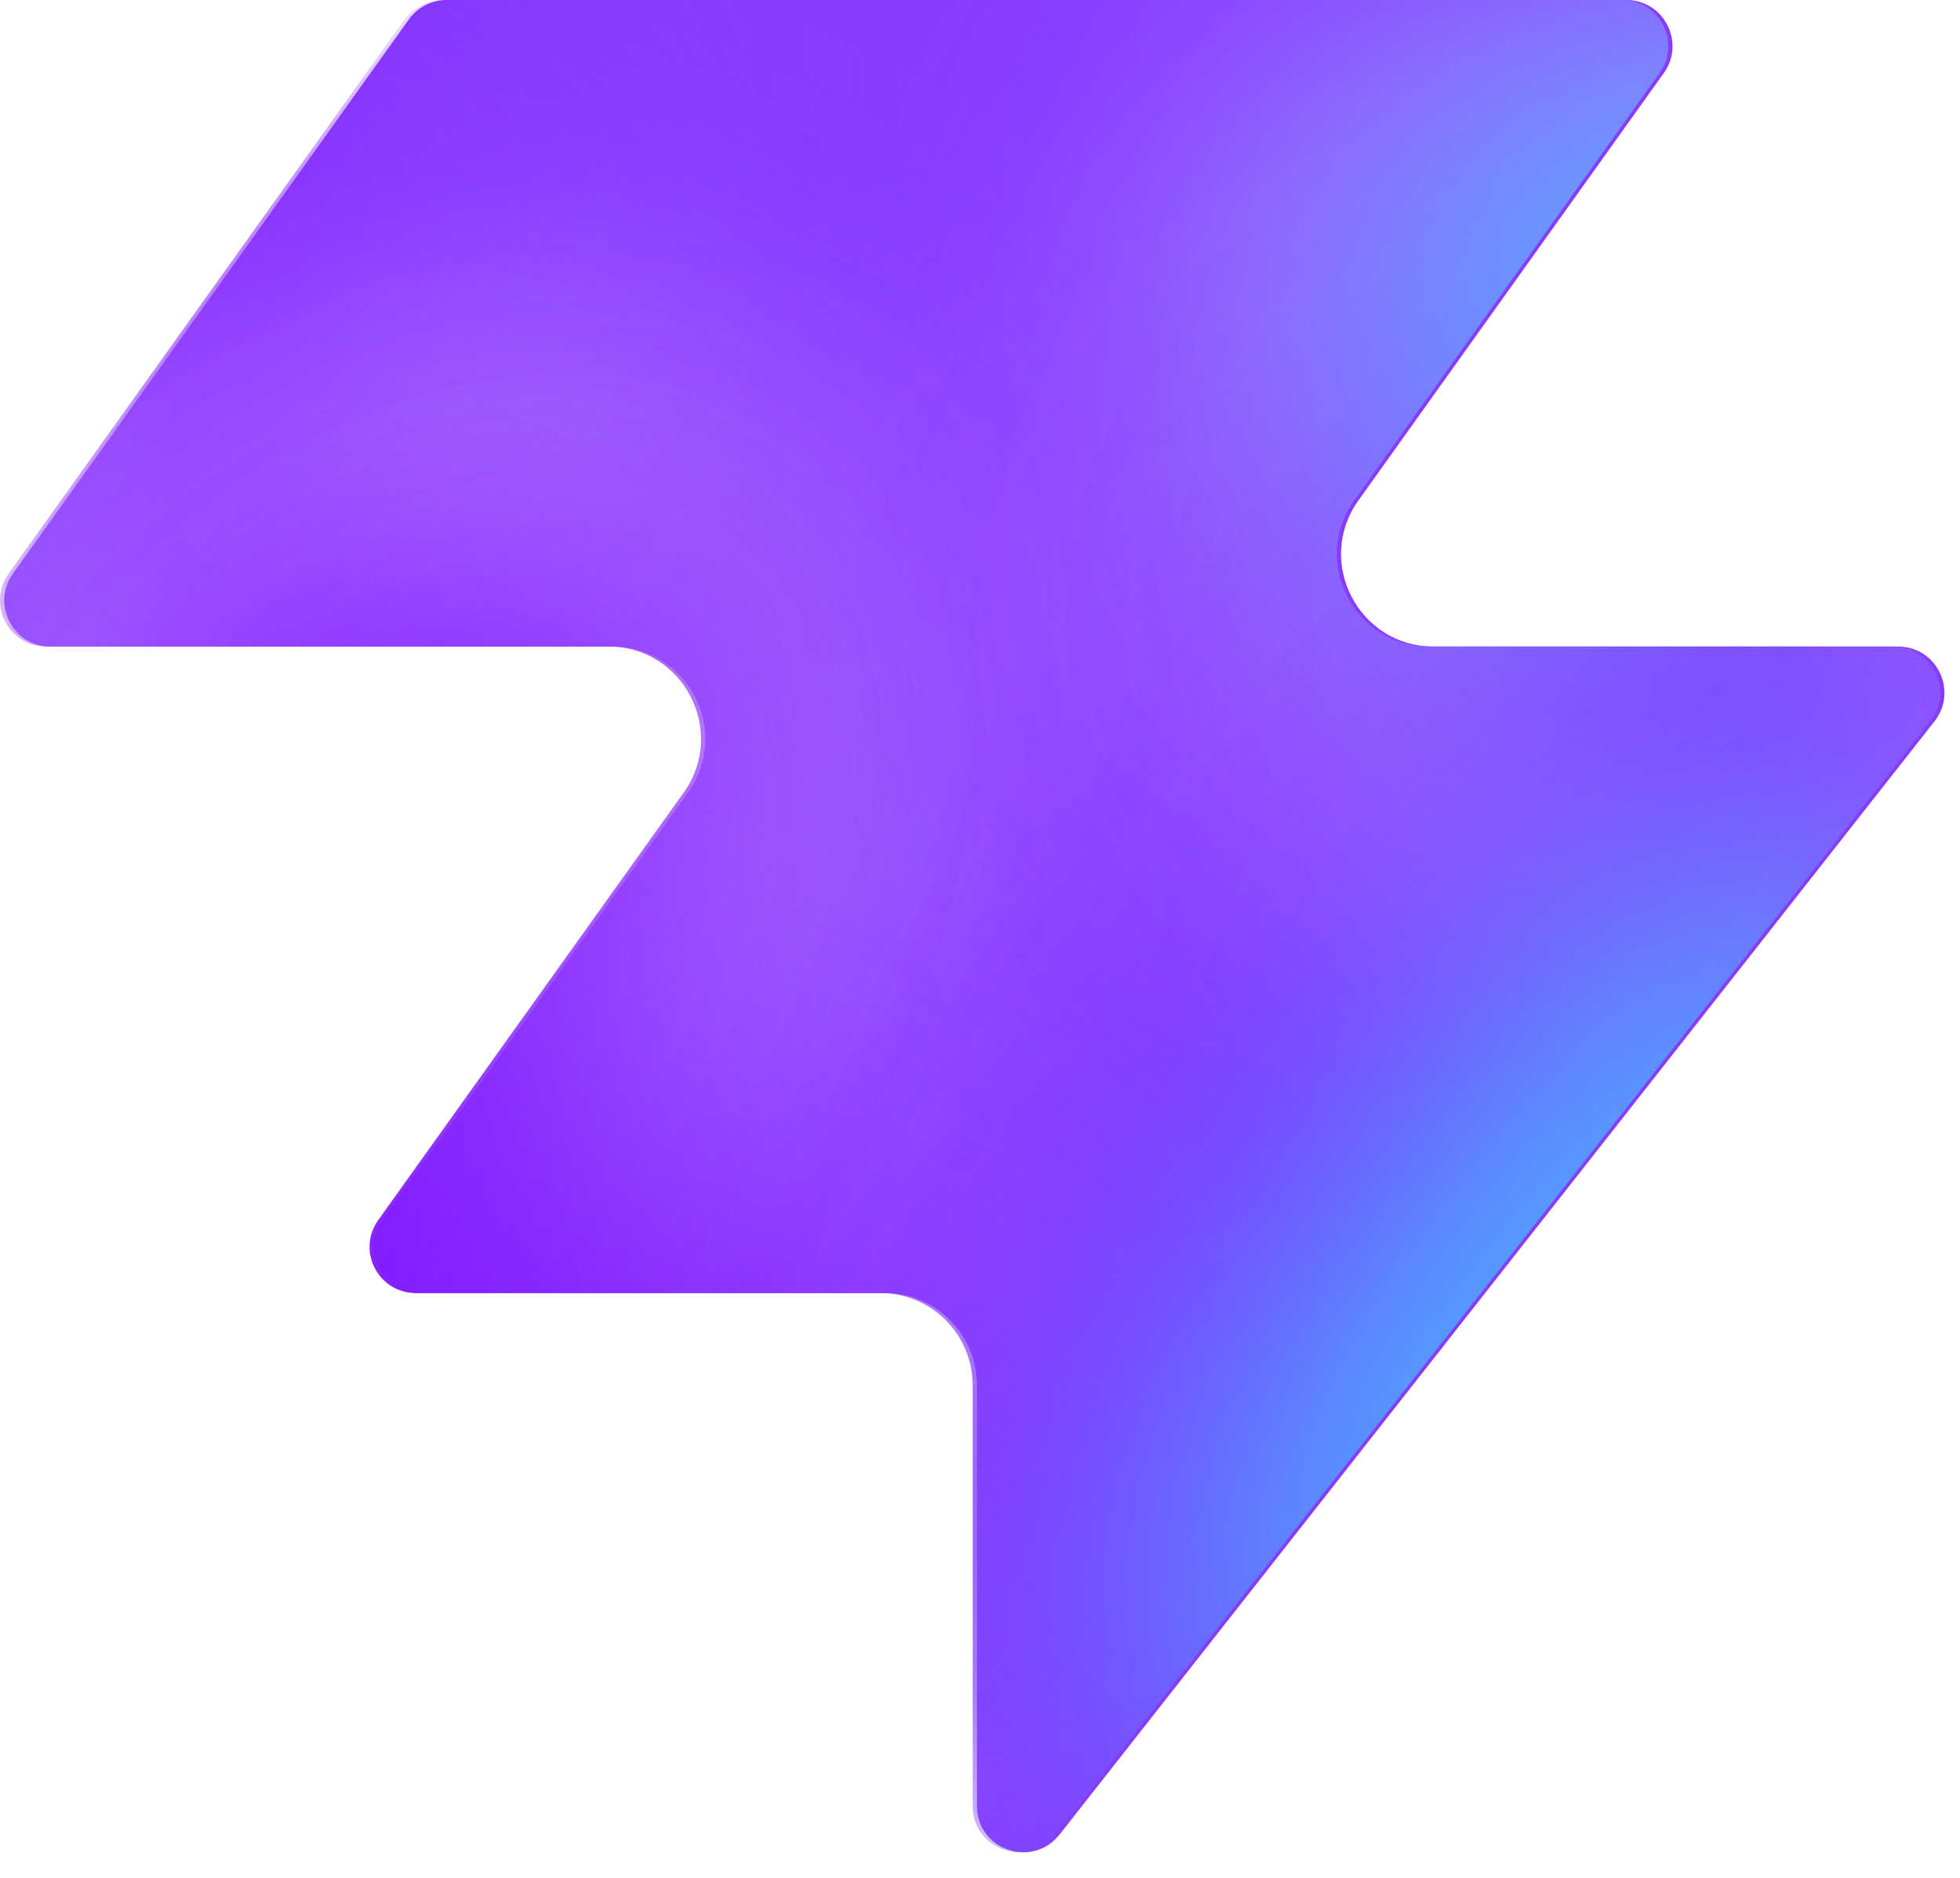
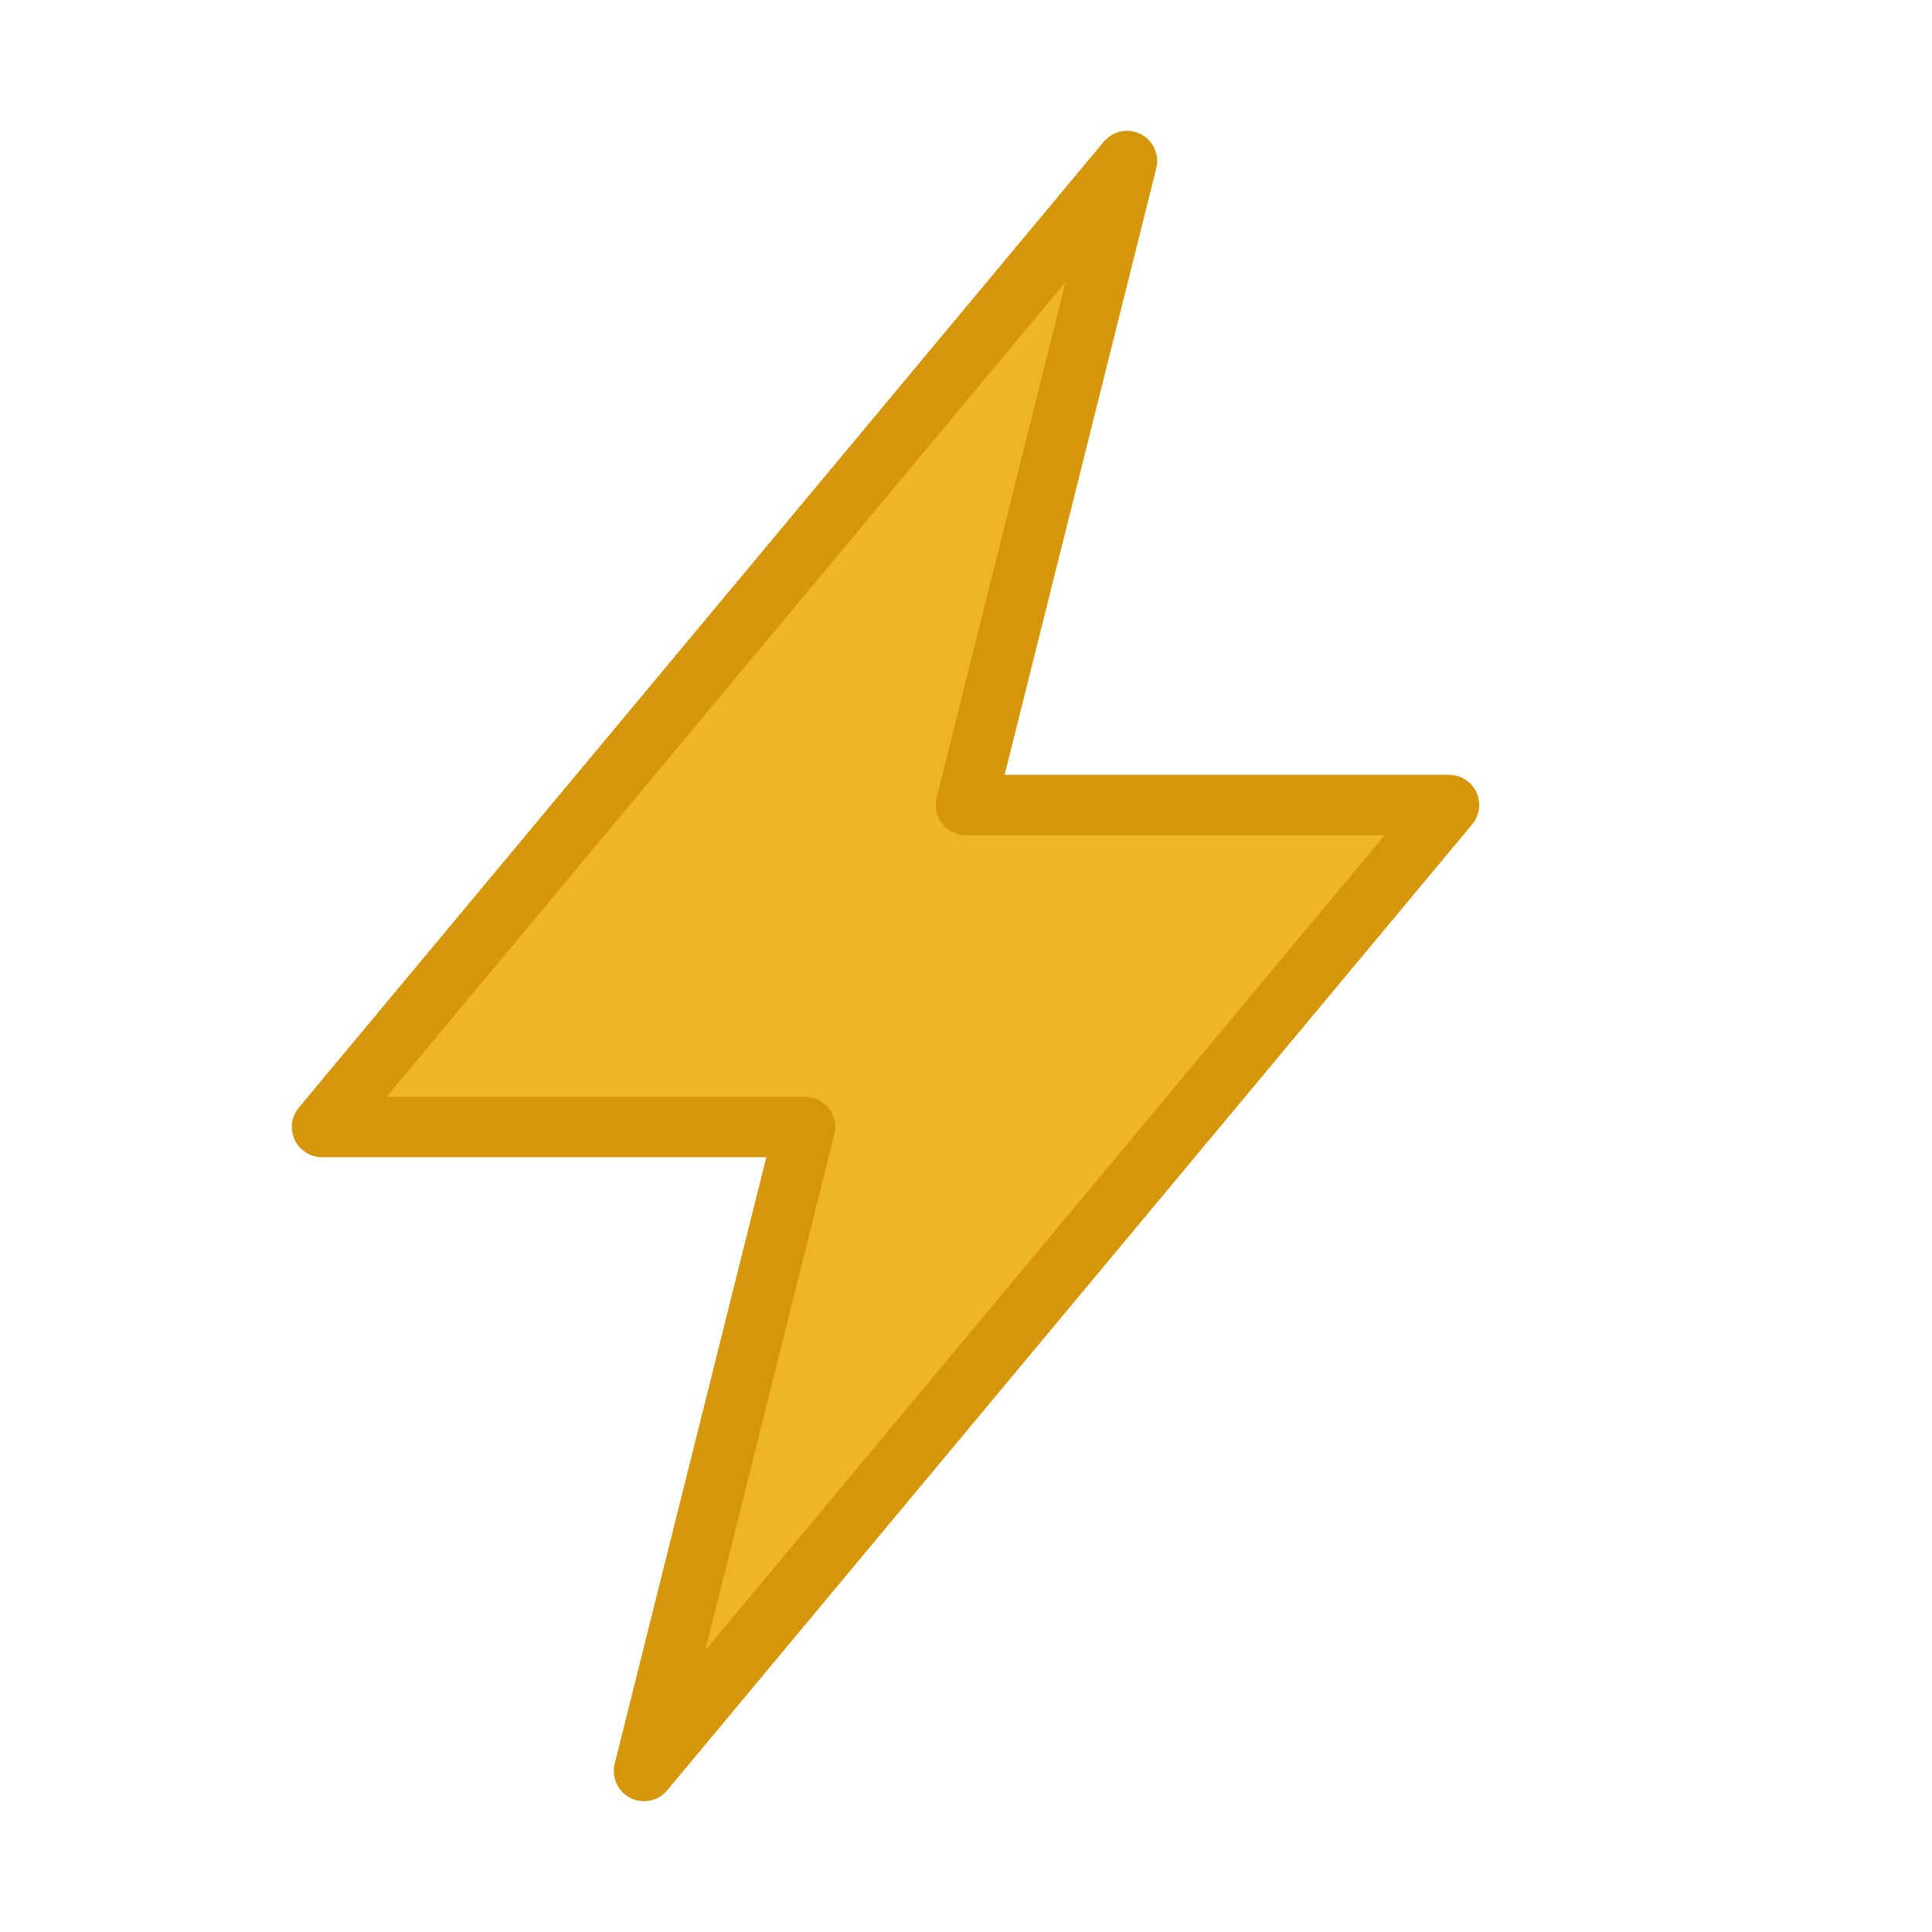
- <svg xmlns="http://www.w3.org/2000/svg" width="48" height="46" fill="none" viewBox="0 0 48 46">
-   <path fill="#863bff" d="M25.946 44.938c-.664.845-2.021.375-2.021-.698V33.937a2.26 2.26 0 0 0-2.262-2.262H10.287c-.92 0-1.456-1.04-.92-1.788l7.48-10.471c1.07-1.497 0-3.578-1.842-3.578H1.237c-.92 0-1.456-1.04-.92-1.788L10.013.474c.214-.297.556-.474.92-.474h28.894c.92 0 1.456 1.04.92 1.788l-7.48 10.471c-1.07 1.498 0 3.579 1.842 3.579h11.377c.943 0 1.473 1.088.89 1.83L25.947 44.94z" style="fill:#863bff;fill:color(display-p3 .525 .23 1);fill-opacity:1" />
-   <mask id="a" width="48" height="46" x="0" y="0" maskUnits="userSpaceOnUse" style="mask-type:alpha">
-     <path fill="#000" d="M25.842 44.938c-.664.844-2.021.375-2.021-.698V33.937a2.26 2.26 0 0 0-2.262-2.262H10.183c-.92 0-1.456-1.04-.92-1.788l7.48-10.471c1.07-1.498 0-3.579-1.842-3.579H1.133c-.92 0-1.456-1.04-.92-1.787L9.91.473c.214-.297.556-.474.92-.474h28.894c.92 0 1.456 1.04.92 1.788l-7.48 10.471c-1.07 1.498 0 3.578 1.842 3.578h11.377c.943 0 1.473 1.088.89 1.832L25.843 44.94z" style="fill:#000;fill-opacity:1" />
-   </mask>
-   <g mask="url(#a)">
-     <g filter="url(#b)">
-       <ellipse cx="5.508" cy="14.704" fill="#ede6ff" rx="5.508" ry="14.704" style="fill:#ede6ff;fill:color(display-p3 .927 .903 1);fill-opacity:1" transform="matrix(.00324 1 1 -.00324 -4.47 31.516)" />
-     </g>
-     <g filter="url(#c)">
-       <ellipse cx="10.399" cy="29.851" fill="#ede6ff" rx="10.399" ry="29.851" style="fill:#ede6ff;fill:color(display-p3 .927 .903 1);fill-opacity:1" transform="matrix(.00324 1 1 -.00324 -39.328 7.883)" />
-     </g>
-     <g filter="url(#d)">
-       <ellipse cx="5.508" cy="30.487" fill="#7e14ff" rx="5.508" ry="30.487" style="fill:#7e14ff;fill:color(display-p3 .492 .077 1);fill-opacity:1" transform="rotate(89.814 -25.913 -14.639)scale(1 -1)" />
-     </g>
-     <g filter="url(#e)">
-       <ellipse cx="5.508" cy="30.599" fill="#7e14ff" rx="5.508" ry="30.599" style="fill:#7e14ff;fill:color(display-p3 .492 .077 1);fill-opacity:1" transform="rotate(89.814 -32.644 -3.334)scale(1 -1)" />
-     </g>
-     <g filter="url(#f)">
-       <ellipse cx="5.508" cy="30.599" fill="#7e14ff" rx="5.508" ry="30.599" style="fill:#7e14ff;fill:color(display-p3 .492 .077 1);fill-opacity:1" transform="matrix(.00324 1 1 -.00324 -34.34 30.47)" />
-     </g>
-     <g filter="url(#g)">
-       <ellipse cx="14.072" cy="22.078" fill="#ede6ff" rx="14.072" ry="22.078" style="fill:#ede6ff;fill:color(display-p3 .927 .903 1);fill-opacity:1" transform="rotate(93.35 24.506 48.493)scale(-1 1)" />
-     </g>
-     <g filter="url(#h)">
-       <ellipse cx="3.47" cy="21.501" fill="#7e14ff" rx="3.47" ry="21.501" style="fill:#7e14ff;fill:color(display-p3 .492 .077 1);fill-opacity:1" transform="rotate(89.009 28.708 47.59)scale(-1 1)" />
-     </g>
-     <g filter="url(#i)">
-       <ellipse cx="3.47" cy="21.501" fill="#7e14ff" rx="3.47" ry="21.501" style="fill:#7e14ff;fill:color(display-p3 .492 .077 1);fill-opacity:1" transform="rotate(89.009 28.708 47.59)scale(-1 1)" />
-     </g>
-     <g filter="url(#j)">
-       <ellipse cx=".387" cy="8.972" fill="#7e14ff" rx="4.407" ry="29.108" style="fill:#7e14ff;fill:color(display-p3 .492 .077 1);fill-opacity:1" transform="rotate(39.51 .387 8.972)" />
-     </g>
-     <g filter="url(#k)">
-       <ellipse cx="47.523" cy="-6.092" fill="#7e14ff" rx="4.407" ry="29.108" style="fill:#7e14ff;fill:color(display-p3 .492 .077 1);fill-opacity:1" transform="rotate(37.892 47.523 -6.092)" />
-     </g>
-     <g filter="url(#l)">
-       <ellipse cx="41.412" cy="6.333" fill="#47bfff" rx="5.971" ry="9.665" style="fill:#47bfff;fill:color(display-p3 .28 .748 1);fill-opacity:1" transform="rotate(37.892 41.412 6.333)" />
-     </g>
-     <g filter="url(#m)">
-       <ellipse cx="-1.879" cy="38.332" fill="#7e14ff" rx="4.407" ry="29.108" style="fill:#7e14ff;fill:color(display-p3 .492 .077 1);fill-opacity:1" transform="rotate(37.892 -1.88 38.332)" />
-     </g>
-     <g filter="url(#n)">
-       <ellipse cx="-1.879" cy="38.332" fill="#7e14ff" rx="4.407" ry="29.108" style="fill:#7e14ff;fill:color(display-p3 .492 .077 1);fill-opacity:1" transform="rotate(37.892 -1.88 38.332)" />
-     </g>
-     <g filter="url(#o)">
-       <ellipse cx="35.651" cy="29.907" fill="#7e14ff" rx="4.407" ry="29.108" style="fill:#7e14ff;fill:color(display-p3 .492 .077 1);fill-opacity:1" transform="rotate(37.892 35.651 29.907)" />
-     </g>
-     <g filter="url(#p)">
-       <ellipse cx="38.418" cy="32.4" fill="#47bfff" rx="5.971" ry="15.297" style="fill:#47bfff;fill:color(display-p3 .28 .748 1);fill-opacity:1" transform="rotate(37.892 38.418 32.4)" />
-     </g>
-   </g>
-   <defs>
-     <filter id="b" width="60.045" height="41.654" x="-19.77" y="16.149" color-interpolation-filters="sRGB" filterUnits="userSpaceOnUse">
-       <feFlood flood-opacity="0" result="BackgroundImageFix" />
-       <feBlend in="SourceGraphic" in2="BackgroundImageFix" result="shape" />
-       <feGaussianBlur result="effect1_foregroundBlur_2002_17158" stdDeviation="7.659" />
-     </filter>
-     <filter id="c" width="90.34" height="51.437" x="-54.613" y="-7.533" color-interpolation-filters="sRGB" filterUnits="userSpaceOnUse">
-       <feFlood flood-opacity="0" result="BackgroundImageFix" />
-       <feBlend in="SourceGraphic" in2="BackgroundImageFix" result="shape" />
-       <feGaussianBlur result="effect1_foregroundBlur_2002_17158" stdDeviation="7.659" />
-     </filter>
-     <filter id="d" width="79.355" height="29.4" x="-49.64" y="2.03" color-interpolation-filters="sRGB" filterUnits="userSpaceOnUse">
-       <feFlood flood-opacity="0" result="BackgroundImageFix" />
-       <feBlend in="SourceGraphic" in2="BackgroundImageFix" result="shape" />
-       <feGaussianBlur result="effect1_foregroundBlur_2002_17158" stdDeviation="4.596" />
-     </filter>
-     <filter id="e" width="79.579" height="29.4" x="-45.045" y="20.029" color-interpolation-filters="sRGB" filterUnits="userSpaceOnUse">
-       <feFlood flood-opacity="0" result="BackgroundImageFix" />
-       <feBlend in="SourceGraphic" in2="BackgroundImageFix" result="shape" />
-       <feGaussianBlur result="effect1_foregroundBlur_2002_17158" stdDeviation="4.596" />
-     </filter>
-     <filter id="f" width="79.579" height="29.4" x="-43.513" y="21.178" color-interpolation-filters="sRGB" filterUnits="userSpaceOnUse">
-       <feFlood flood-opacity="0" result="BackgroundImageFix" />
-       <feBlend in="SourceGraphic" in2="BackgroundImageFix" result="shape" />
-       <feGaussianBlur result="effect1_foregroundBlur_2002_17158" stdDeviation="4.596" />
-     </filter>
-     <filter id="g" width="74.749" height="58.852" x="15.756" y="-17.901" color-interpolation-filters="sRGB" filterUnits="userSpaceOnUse">
-       <feFlood flood-opacity="0" result="BackgroundImageFix" />
-       <feBlend in="SourceGraphic" in2="BackgroundImageFix" result="shape" />
-       <feGaussianBlur result="effect1_foregroundBlur_2002_17158" stdDeviation="7.659" />
-     </filter>
-     <filter id="h" width="61.377" height="25.362" x="23.548" y="2.284" color-interpolation-filters="sRGB" filterUnits="userSpaceOnUse">
-       <feFlood flood-opacity="0" result="BackgroundImageFix" />
-       <feBlend in="SourceGraphic" in2="BackgroundImageFix" result="shape" />
-       <feGaussianBlur result="effect1_foregroundBlur_2002_17158" stdDeviation="4.596" />
-     </filter>
-     <filter id="i" width="61.377" height="25.362" x="23.548" y="2.284" color-interpolation-filters="sRGB" filterUnits="userSpaceOnUse">
-       <feFlood flood-opacity="0" result="BackgroundImageFix" />
-       <feBlend in="SourceGraphic" in2="BackgroundImageFix" result="shape" />
-       <feGaussianBlur result="effect1_foregroundBlur_2002_17158" stdDeviation="4.596" />
-     </filter>
-     <filter id="j" width="56.045" height="63.649" x="-27.636" y="-22.853" color-interpolation-filters="sRGB" filterUnits="userSpaceOnUse">
-       <feFlood flood-opacity="0" result="BackgroundImageFix" />
-       <feBlend in="SourceGraphic" in2="BackgroundImageFix" result="shape" />
-       <feGaussianBlur result="effect1_foregroundBlur_2002_17158" stdDeviation="4.596" />
-     </filter>
-     <filter id="k" width="54.814" height="64.646" x="20.116" y="-38.415" color-interpolation-filters="sRGB" filterUnits="userSpaceOnUse">
-       <feFlood flood-opacity="0" result="BackgroundImageFix" />
-       <feBlend in="SourceGraphic" in2="BackgroundImageFix" result="shape" />
-       <feGaussianBlur result="effect1_foregroundBlur_2002_17158" stdDeviation="4.596" />
-     </filter>
-     <filter id="l" width="33.541" height="35.313" x="24.641" y="-11.323" color-interpolation-filters="sRGB" filterUnits="userSpaceOnUse">
-       <feFlood flood-opacity="0" result="BackgroundImageFix" />
-       <feBlend in="SourceGraphic" in2="BackgroundImageFix" result="shape" />
-       <feGaussianBlur result="effect1_foregroundBlur_2002_17158" stdDeviation="4.596" />
-     </filter>
-     <filter id="m" width="54.814" height="64.646" x="-29.286" y="6.009" color-interpolation-filters="sRGB" filterUnits="userSpaceOnUse">
-       <feFlood flood-opacity="0" result="BackgroundImageFix" />
-       <feBlend in="SourceGraphic" in2="BackgroundImageFix" result="shape" />
-       <feGaussianBlur result="effect1_foregroundBlur_2002_17158" stdDeviation="4.596" />
-     </filter>
-     <filter id="n" width="54.814" height="64.646" x="-29.286" y="6.009" color-interpolation-filters="sRGB" filterUnits="userSpaceOnUse">
-       <feFlood flood-opacity="0" result="BackgroundImageFix" />
-       <feBlend in="SourceGraphic" in2="BackgroundImageFix" result="shape" />
-       <feGaussianBlur result="effect1_foregroundBlur_2002_17158" stdDeviation="4.596" />
-     </filter>
-     <filter id="o" width="54.814" height="64.646" x="8.244" y="-2.416" color-interpolation-filters="sRGB" filterUnits="userSpaceOnUse">
-       <feFlood flood-opacity="0" result="BackgroundImageFix" />
-       <feBlend in="SourceGraphic" in2="BackgroundImageFix" result="shape" />
-       <feGaussianBlur result="effect1_foregroundBlur_2002_17158" stdDeviation="4.596" />
-     </filter>
-     <filter id="p" width="39.409" height="43.623" x="18.713" y="10.588" color-interpolation-filters="sRGB" filterUnits="userSpaceOnUse">
-       <feFlood flood-opacity="0" result="BackgroundImageFix" />
-       <feBlend in="SourceGraphic" in2="BackgroundImageFix" result="shape" />
-       <feGaussianBlur result="effect1_foregroundBlur_2002_17158" stdDeviation="4.596" />
-     </filter>
-   </defs>
+ <svg xmlns="http://www.w3.org/2000/svg" width="48" height="48" viewBox="0 0 48 48" fill="none">
+   <path d="M28 4L8 28h12l-4 16 20-24H24l4-16z" fill="#F0B429" stroke="#D4960A" stroke-width="1.5" stroke-linejoin="round" />
</svg>
